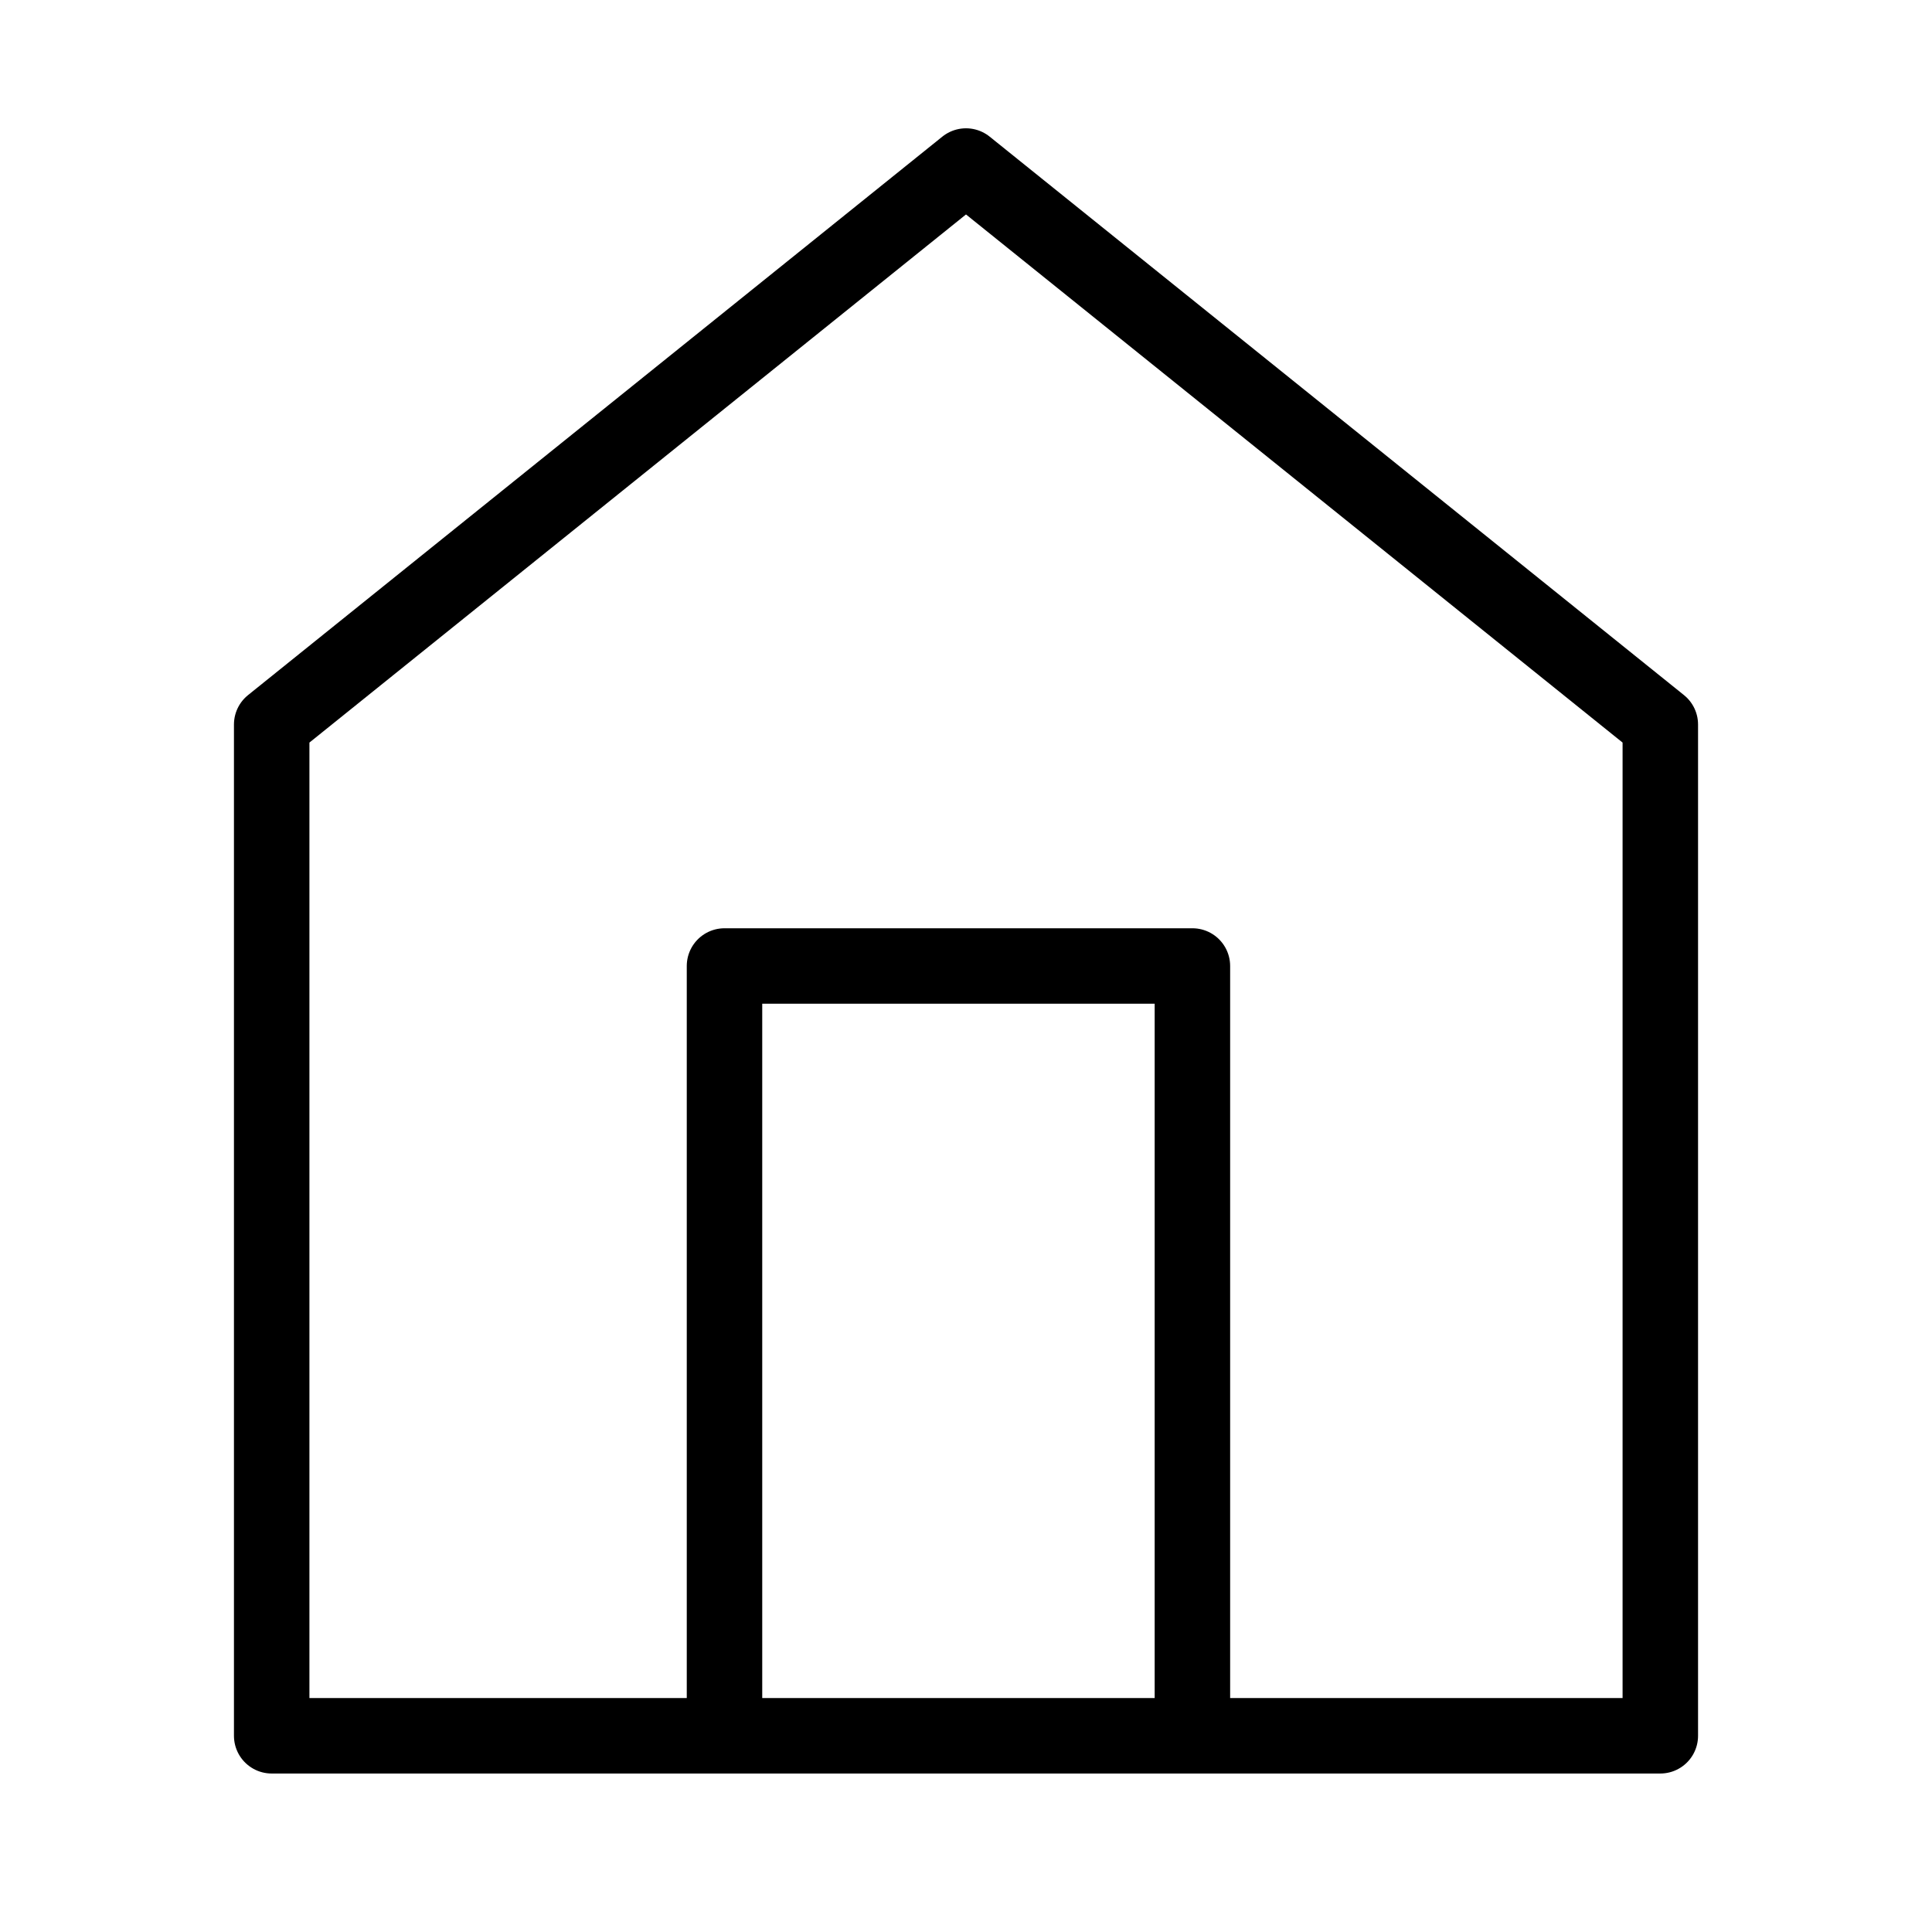
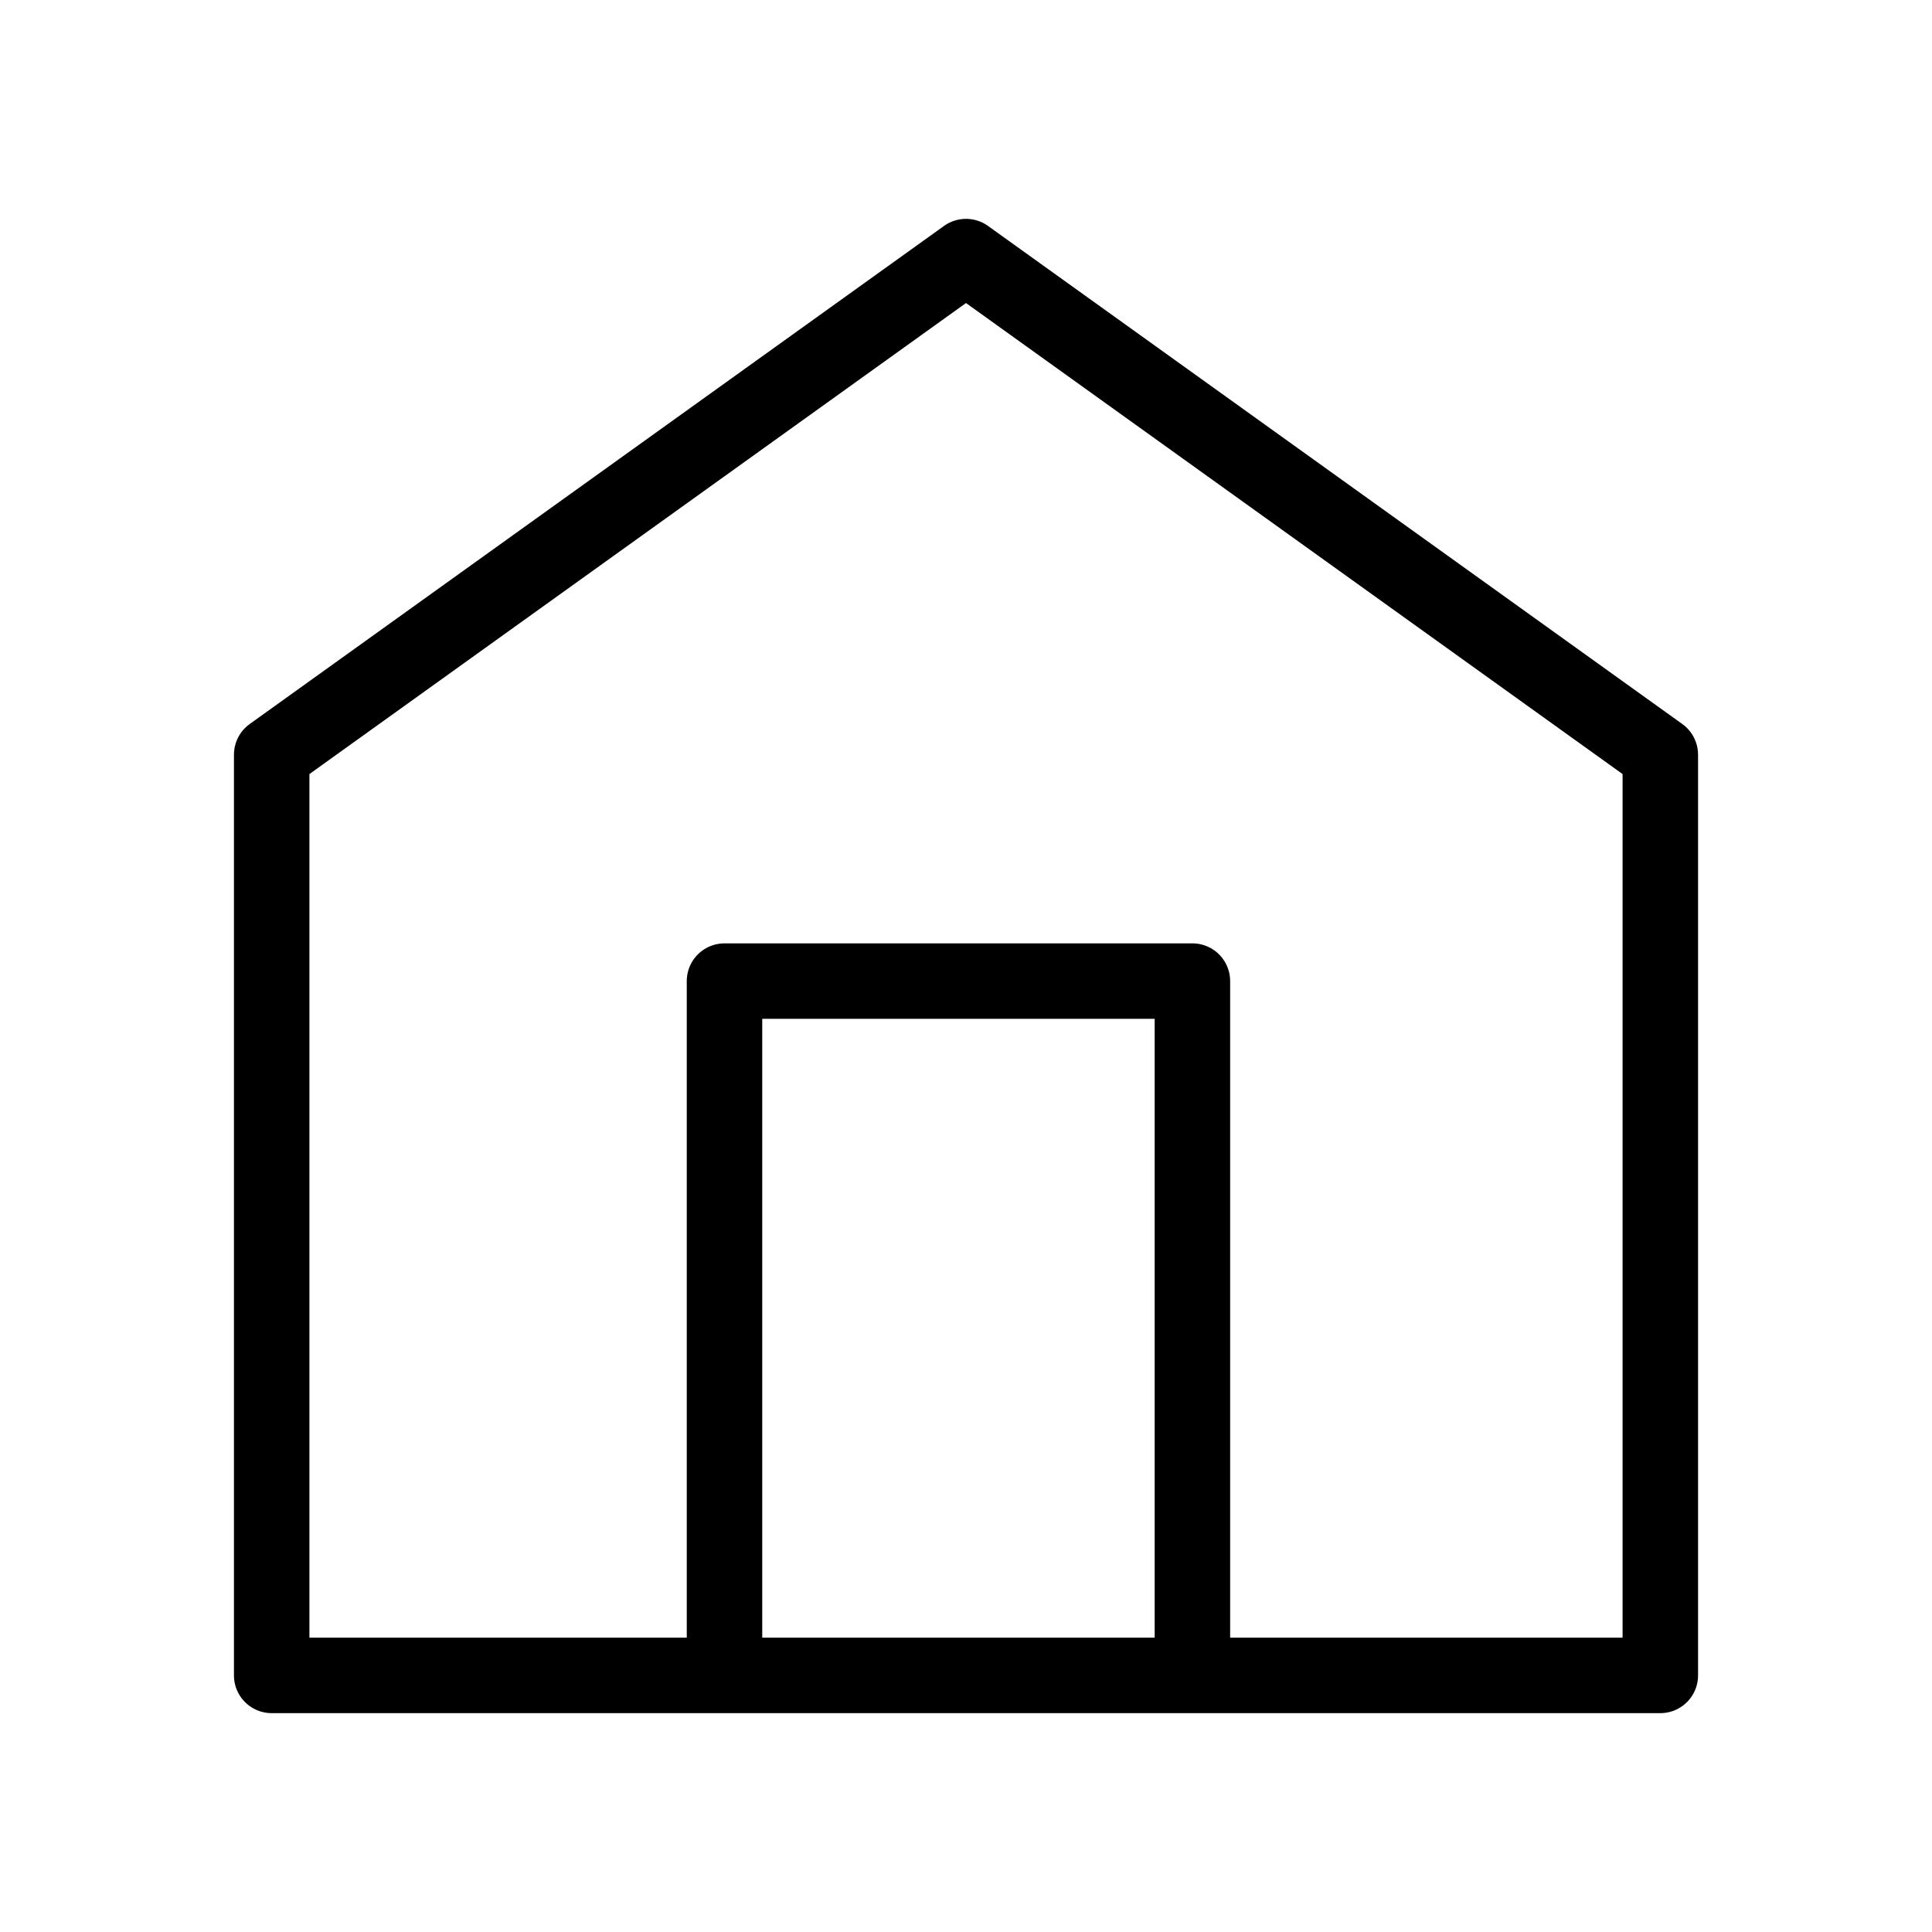
<svg xmlns="http://www.w3.org/2000/svg" viewBox="0 0 128 128" fill="none" stroke="#000" stroke-width="5" stroke-linecap="round" stroke-linejoin="round">
-   <path d="m18 48 46-37 46 37v67H18zm30 67V64h31v51" />
+   <path d="m18 50 46-33 46 33v61H18zm30 61V65h31v46" />
</svg>
